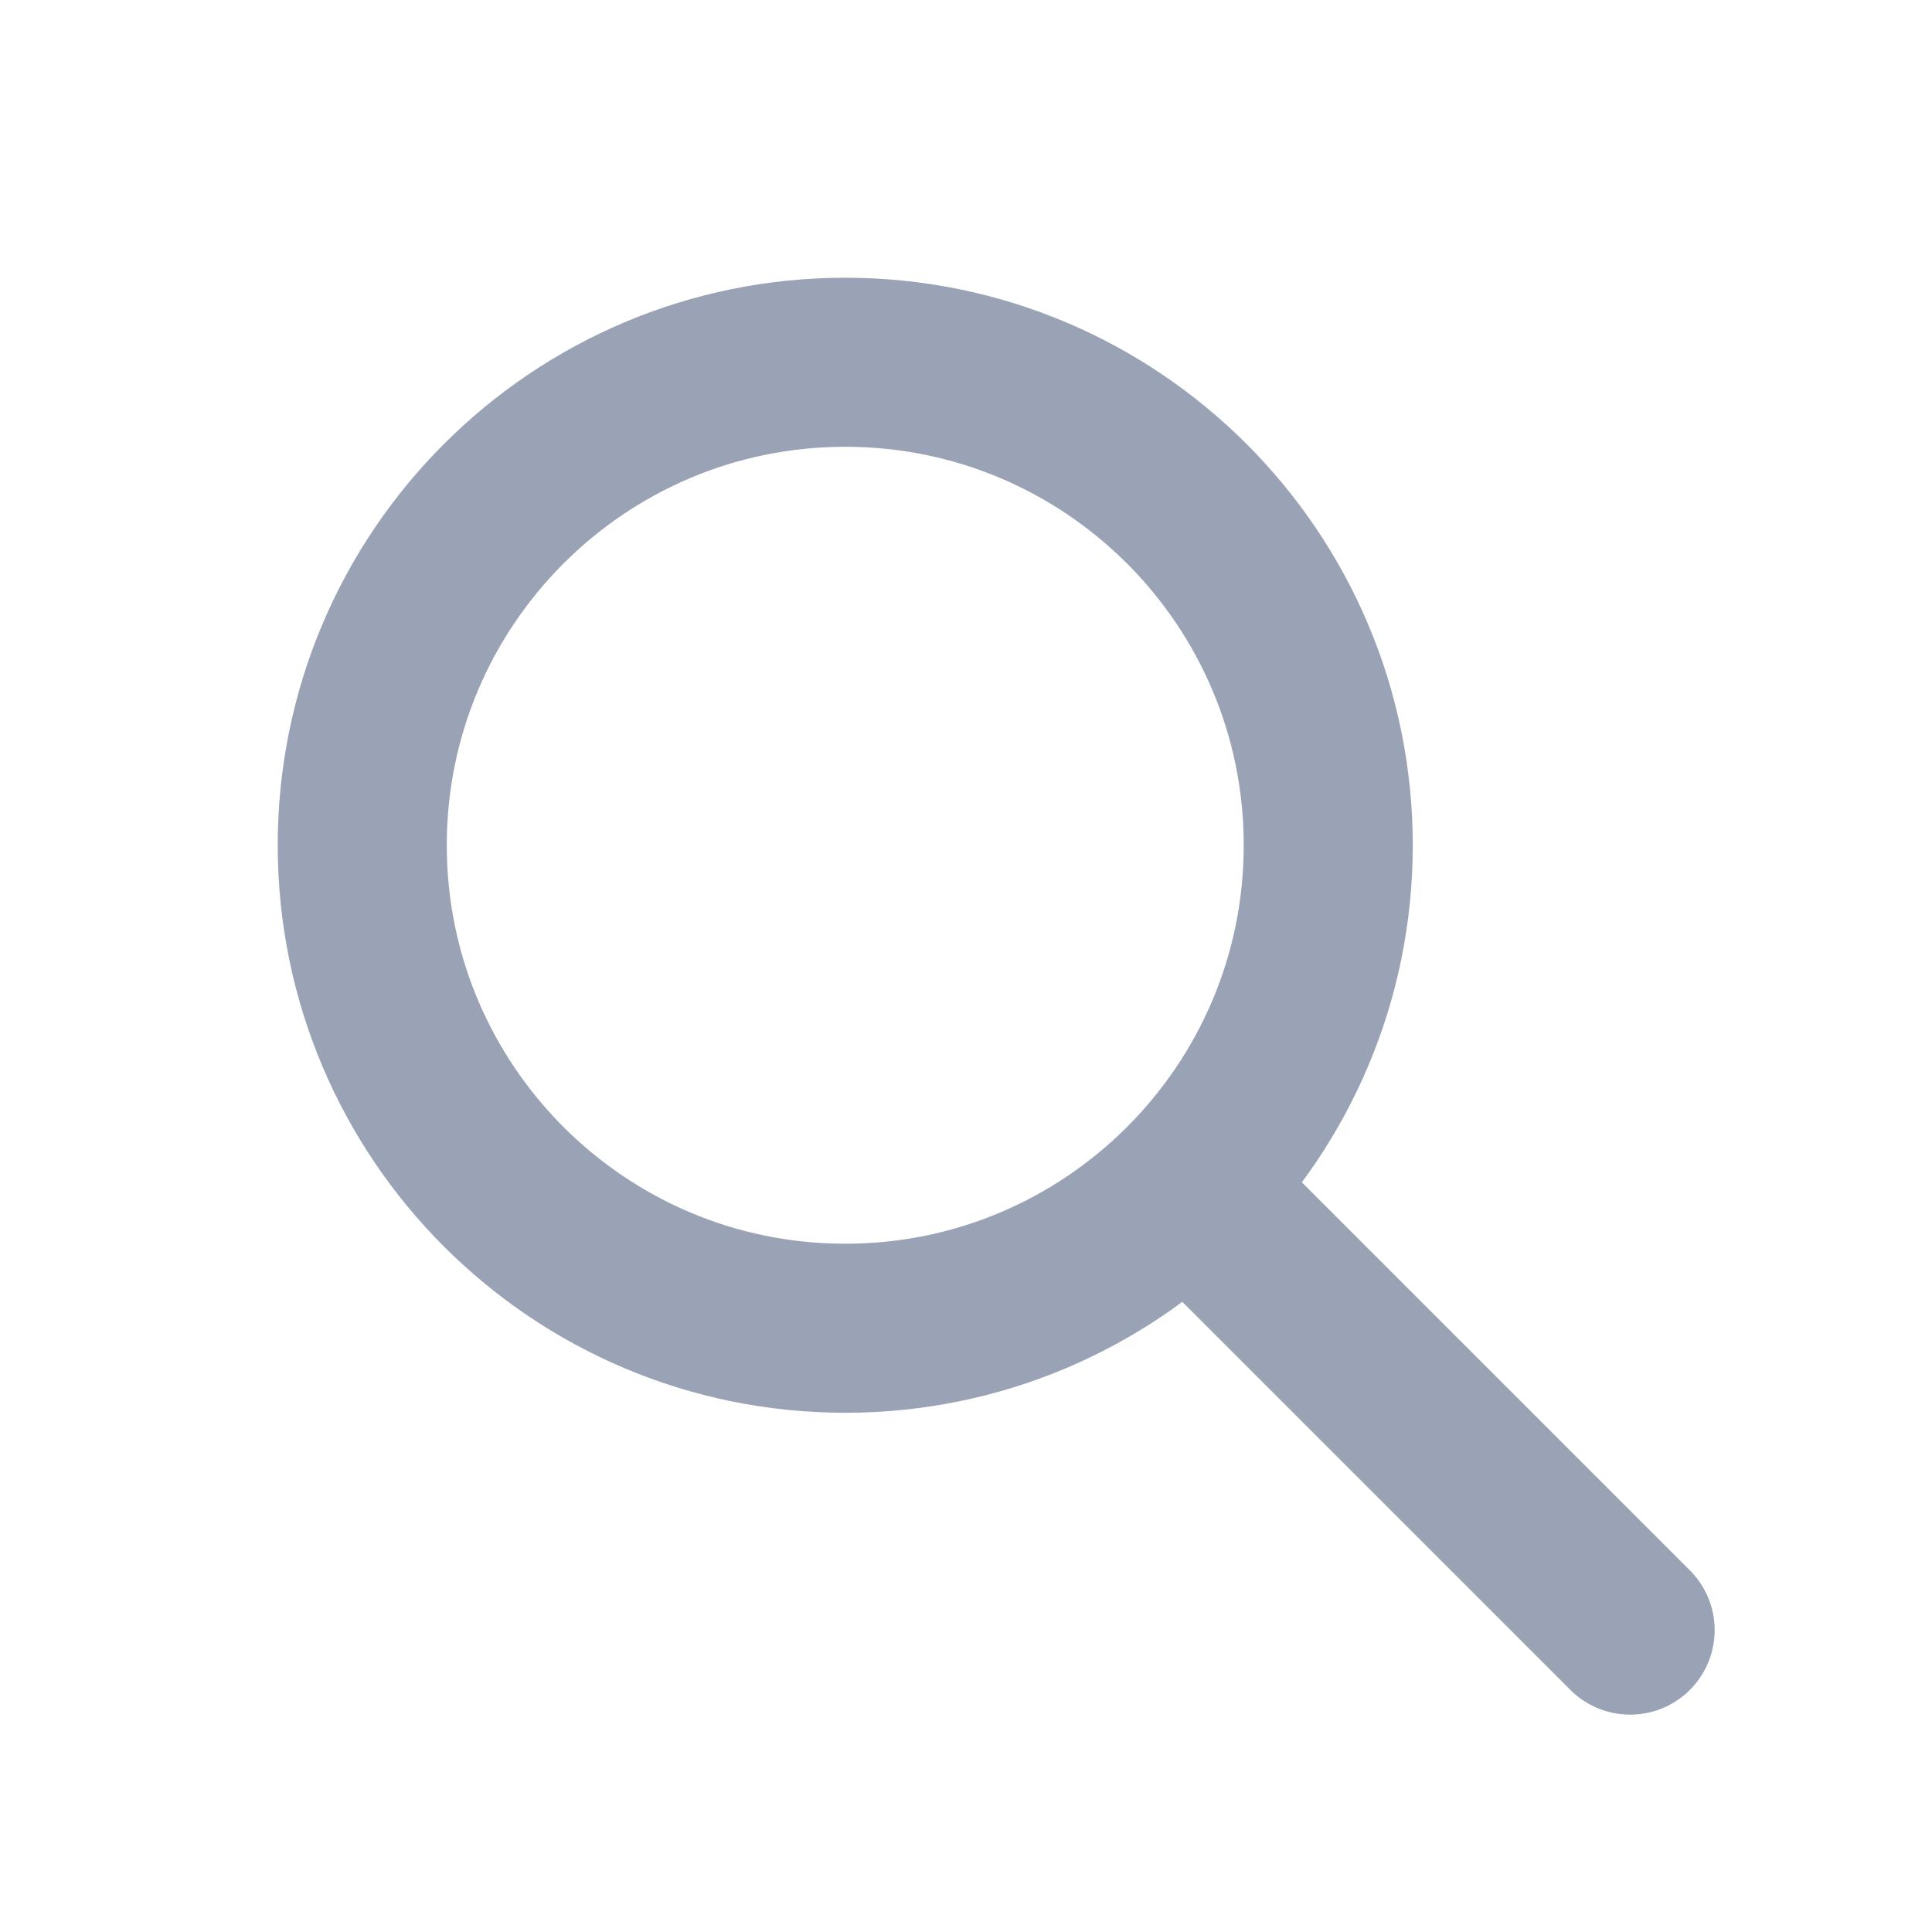
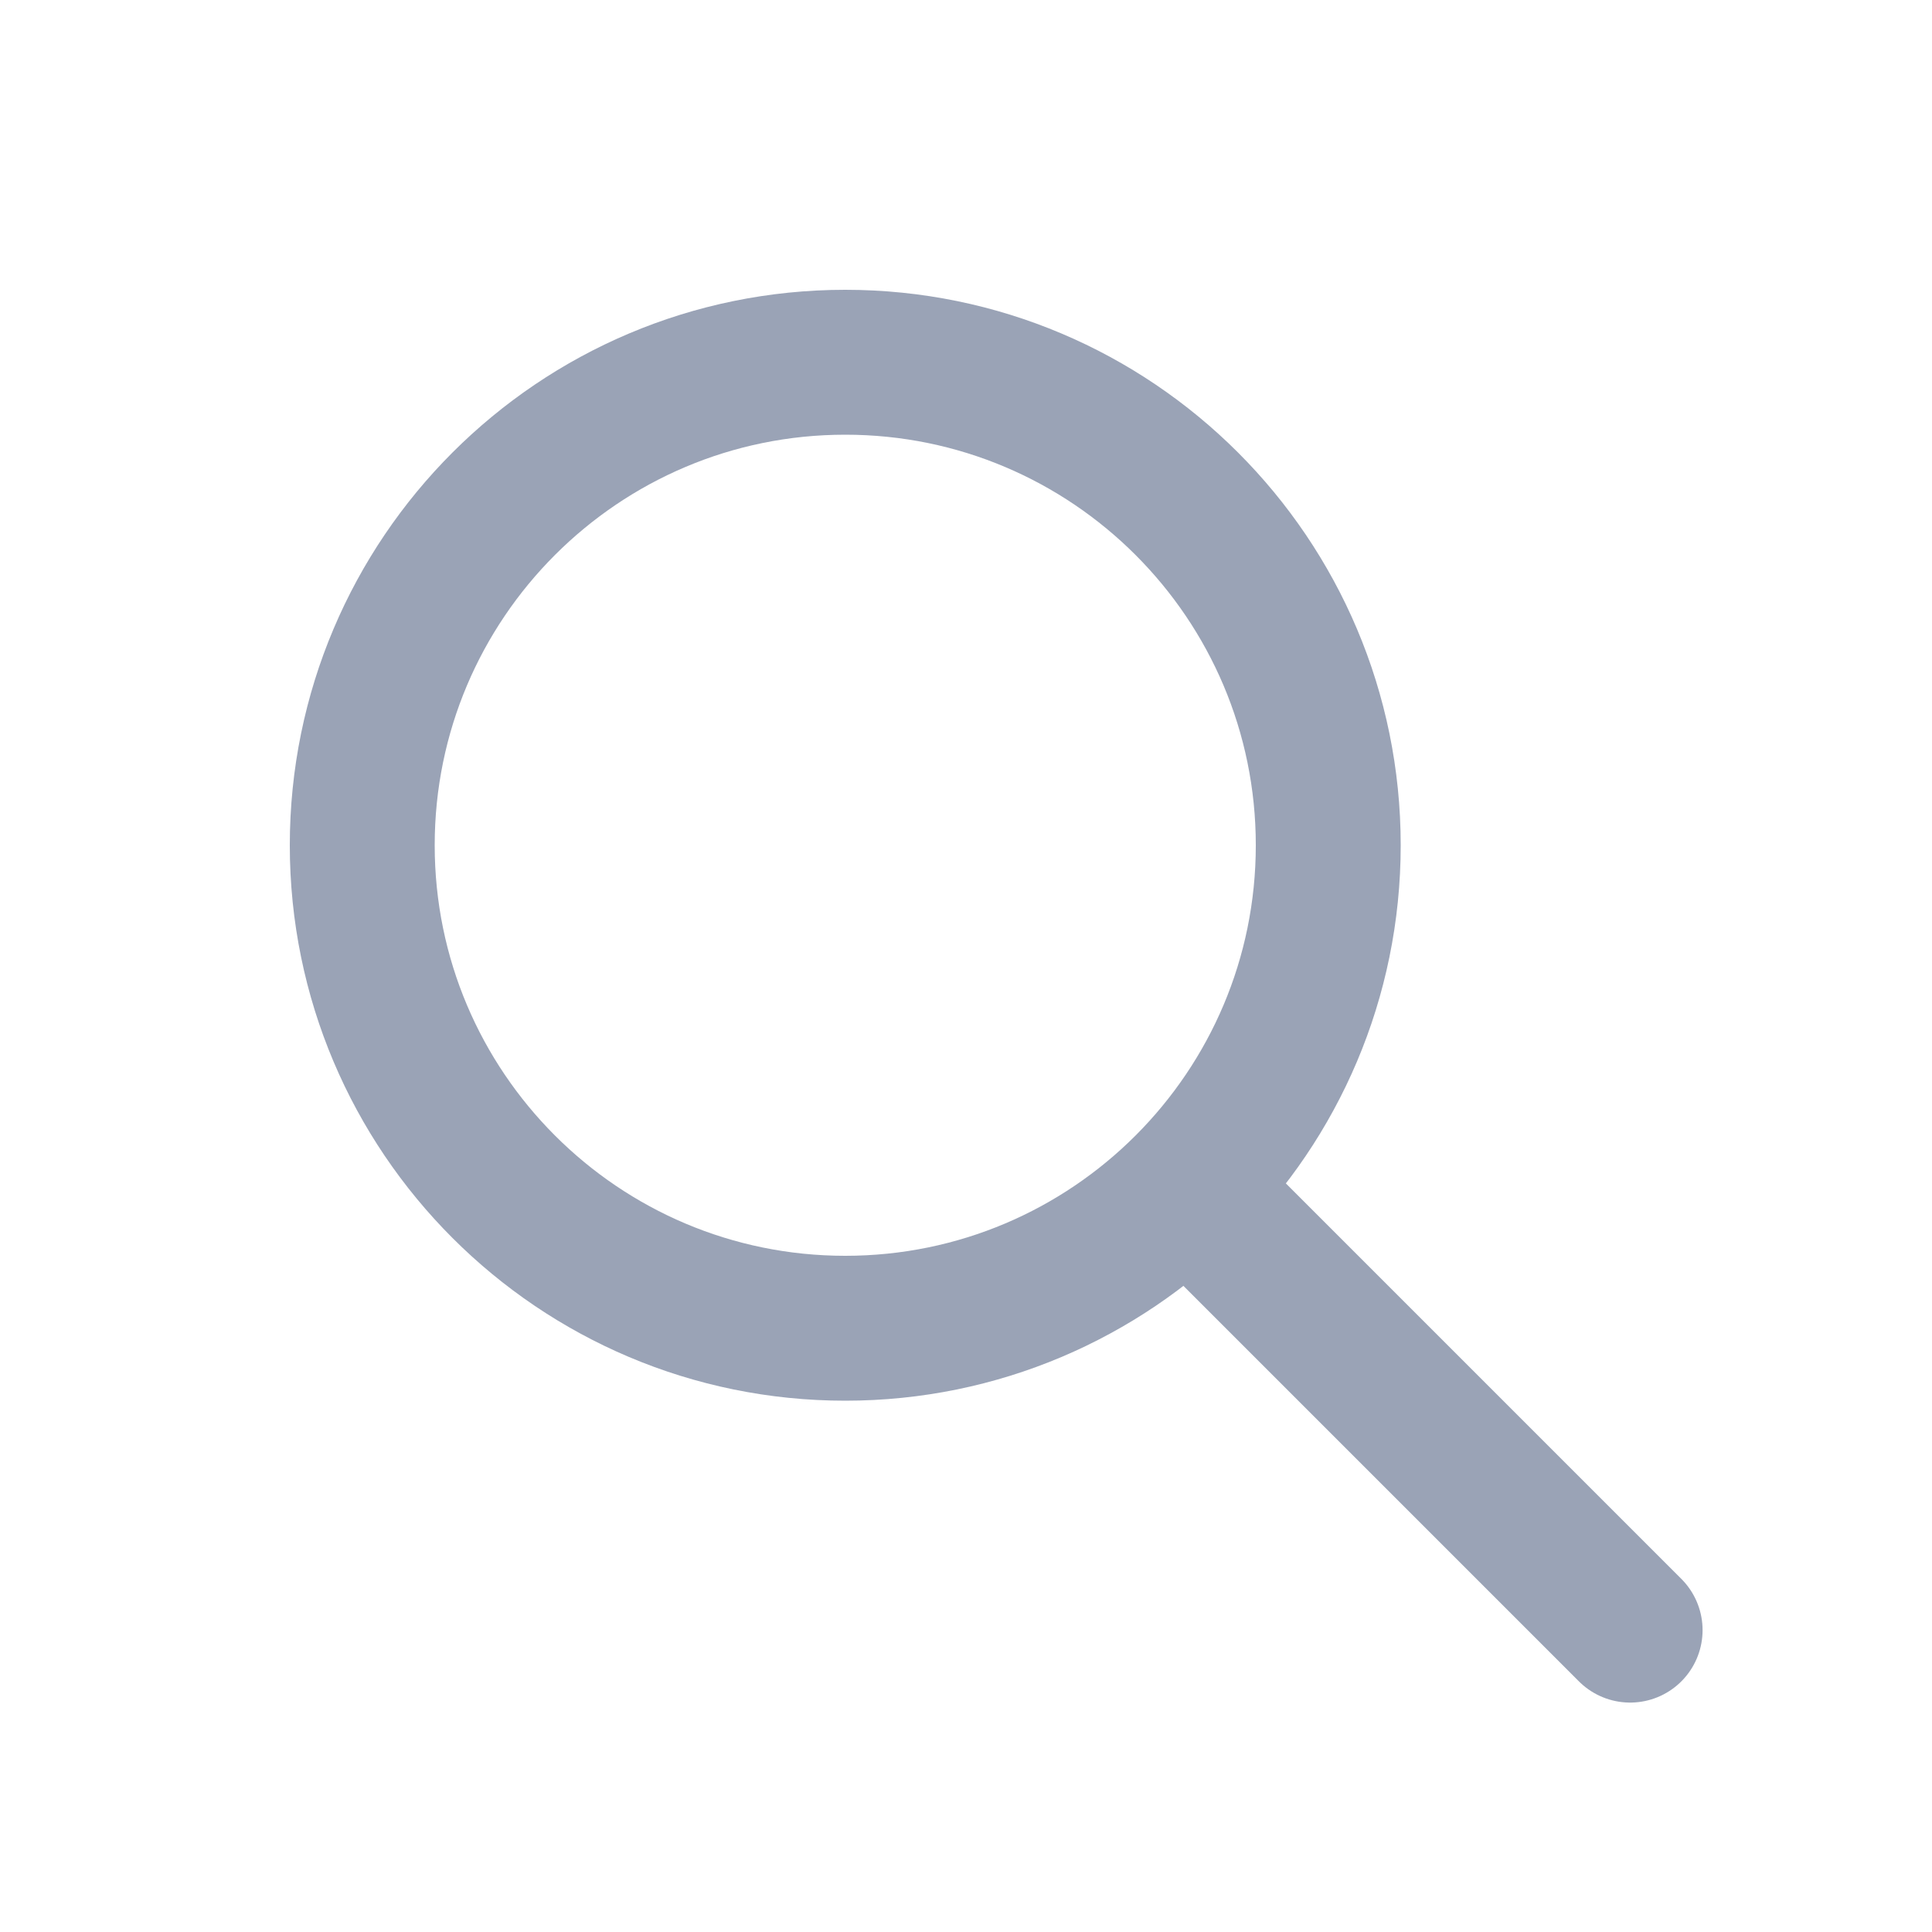
<svg xmlns="http://www.w3.org/2000/svg" width="20" height="20" viewBox="0 0 20 20" fill="none">
-   <path d="M13.75 8.75C13.75 11.511 11.511 13.75 8.75 13.75C5.989 13.75 3.75 11.511 3.75 8.75C3.75 5.989 5.989 3.75 8.75 3.75C11.511 3.75 13.75 5.989 13.75 8.75Z" stroke-width="1.75" stroke-linecap="round" stroke-linejoin="round" stroke="#9AA3B6" />
-   <path d="M12.5 12.5L16.875 16.875" stroke-width="1.75" stroke-linecap="round" stroke-linejoin="round" stroke="#9AA3B6" />
+   <path d="M13.75 8.75 C13.75 11.511 11.511 13.75 8.75 13.75 C5.989 13.75 3.75 11.511 3.75 8.75 C3.75 5.989 5.989 3.75 8.75 3.75 C11.511 3.75 13.75 5.989 13.75 8.75 Z" stroke-width="1.5" stroke-linecap="round" stroke-linejoin="round" stroke="#9AA3B6" />
+   <path d="M12.5 12.5 L16.875 16.875" stroke-width="1.5" stroke-linecap="round" stroke-linejoin="round" stroke="#9AA3B6" />
</svg>
